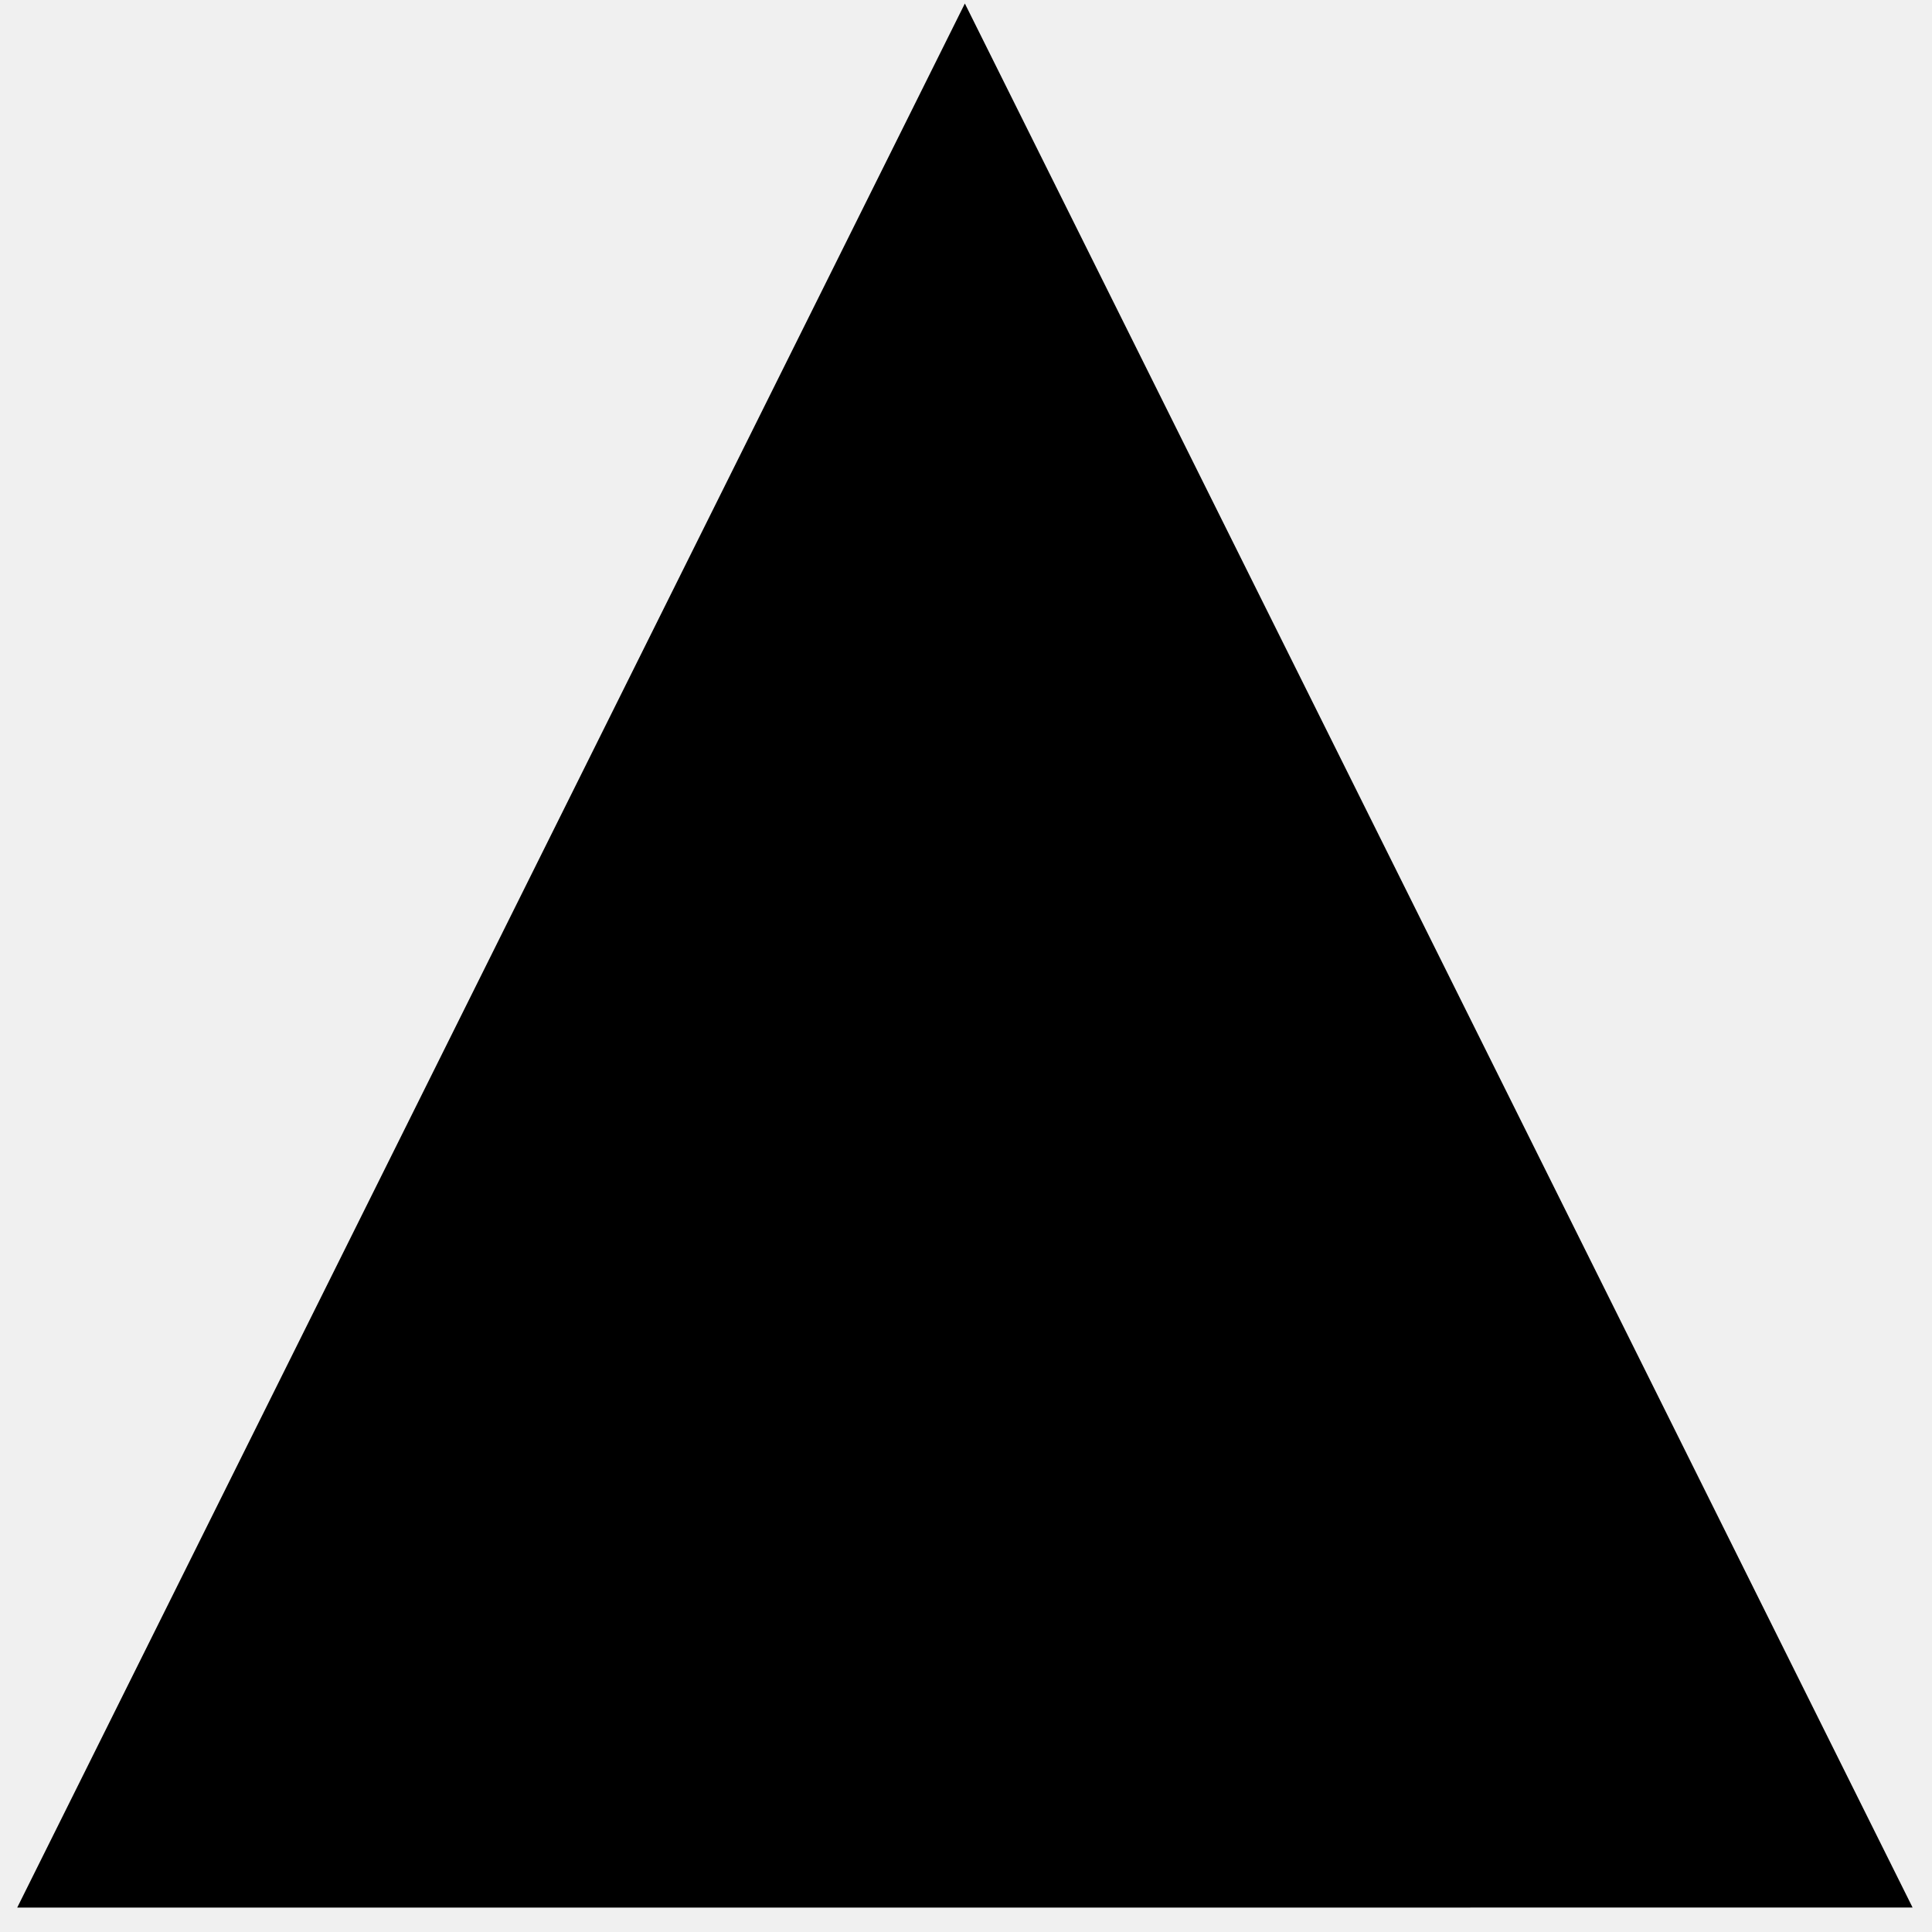
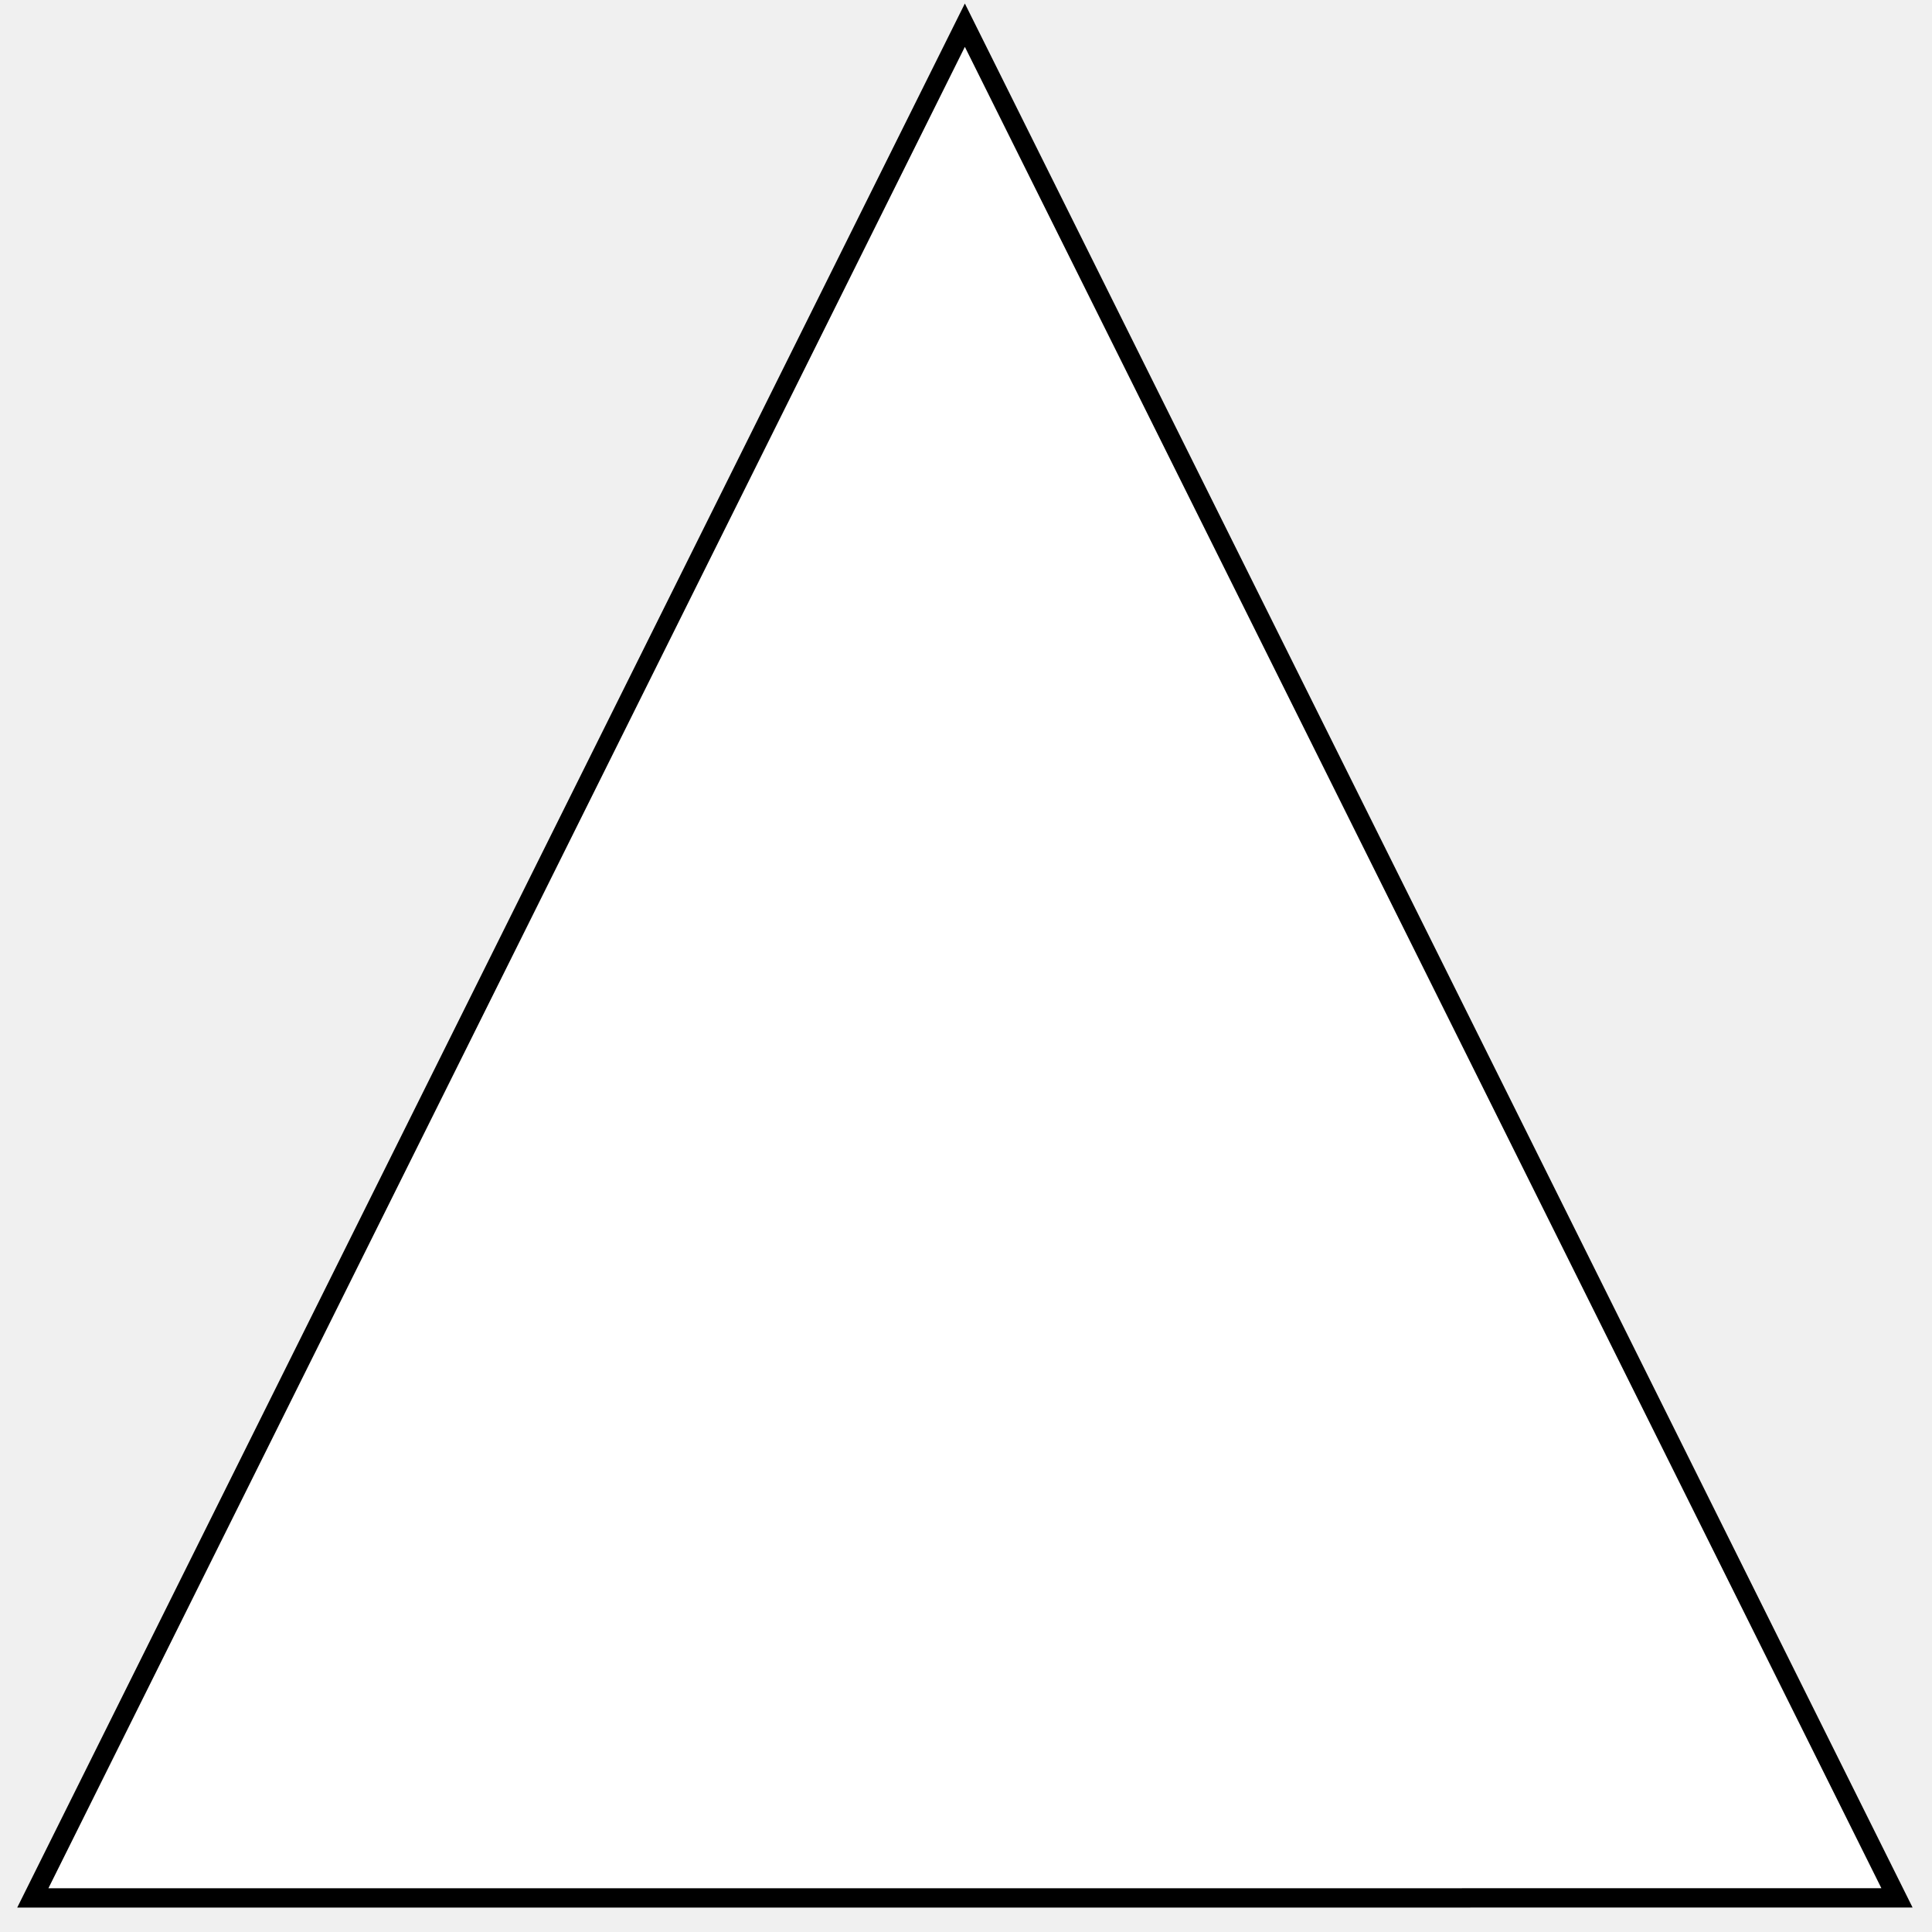
- <svg xmlns="http://www.w3.org/2000/svg" width="100%" height="100%" viewBox="0 0 400 400" preserveAspectRatio="none meet">
+ <svg xmlns="http://www.w3.org/2000/svg" width="100%" height="100%" viewBox="0 0 400 400" preserveAspectRatio="none meet" fill="#FFFFFF">
  <defs>
    <path stroke="black" fill="none" style="vector-effect: non-scaling-stroke; stroke-width: 1px;" />
    <polygon stroke="black" fill="none" style="vector-effect: non-scaling-stroke; stroke-width: 1px;" />
  </defs>
  <rect x="0" y="0" width="400" height="400" style="fill: none; stroke: none;" />
  <path d="M 4 0 v -1.5 a 2 2 0 0 0 -2 -2 h -4 a 2 2 0 0 0 -2 2 v 3 a 2 2 0 0 0 2 2 h 4 a 2 2 0 0 0 2 -2 Z" stroke="black" style="vector-effect: non-scaling-stroke; stroke-width: 1px;" transform="matrix(0 0 0 0 19.1465 17.9931)" />
  <path d="M 0 -3.464 l -4 6.928 h 8 Z" stroke="black" style="vector-effect: non-scaling-stroke; stroke-width: 4px;" transform="matrix(48.2446 -0.000583326 0.00125512 55.9651 199.769 199.077)" />
</svg>
